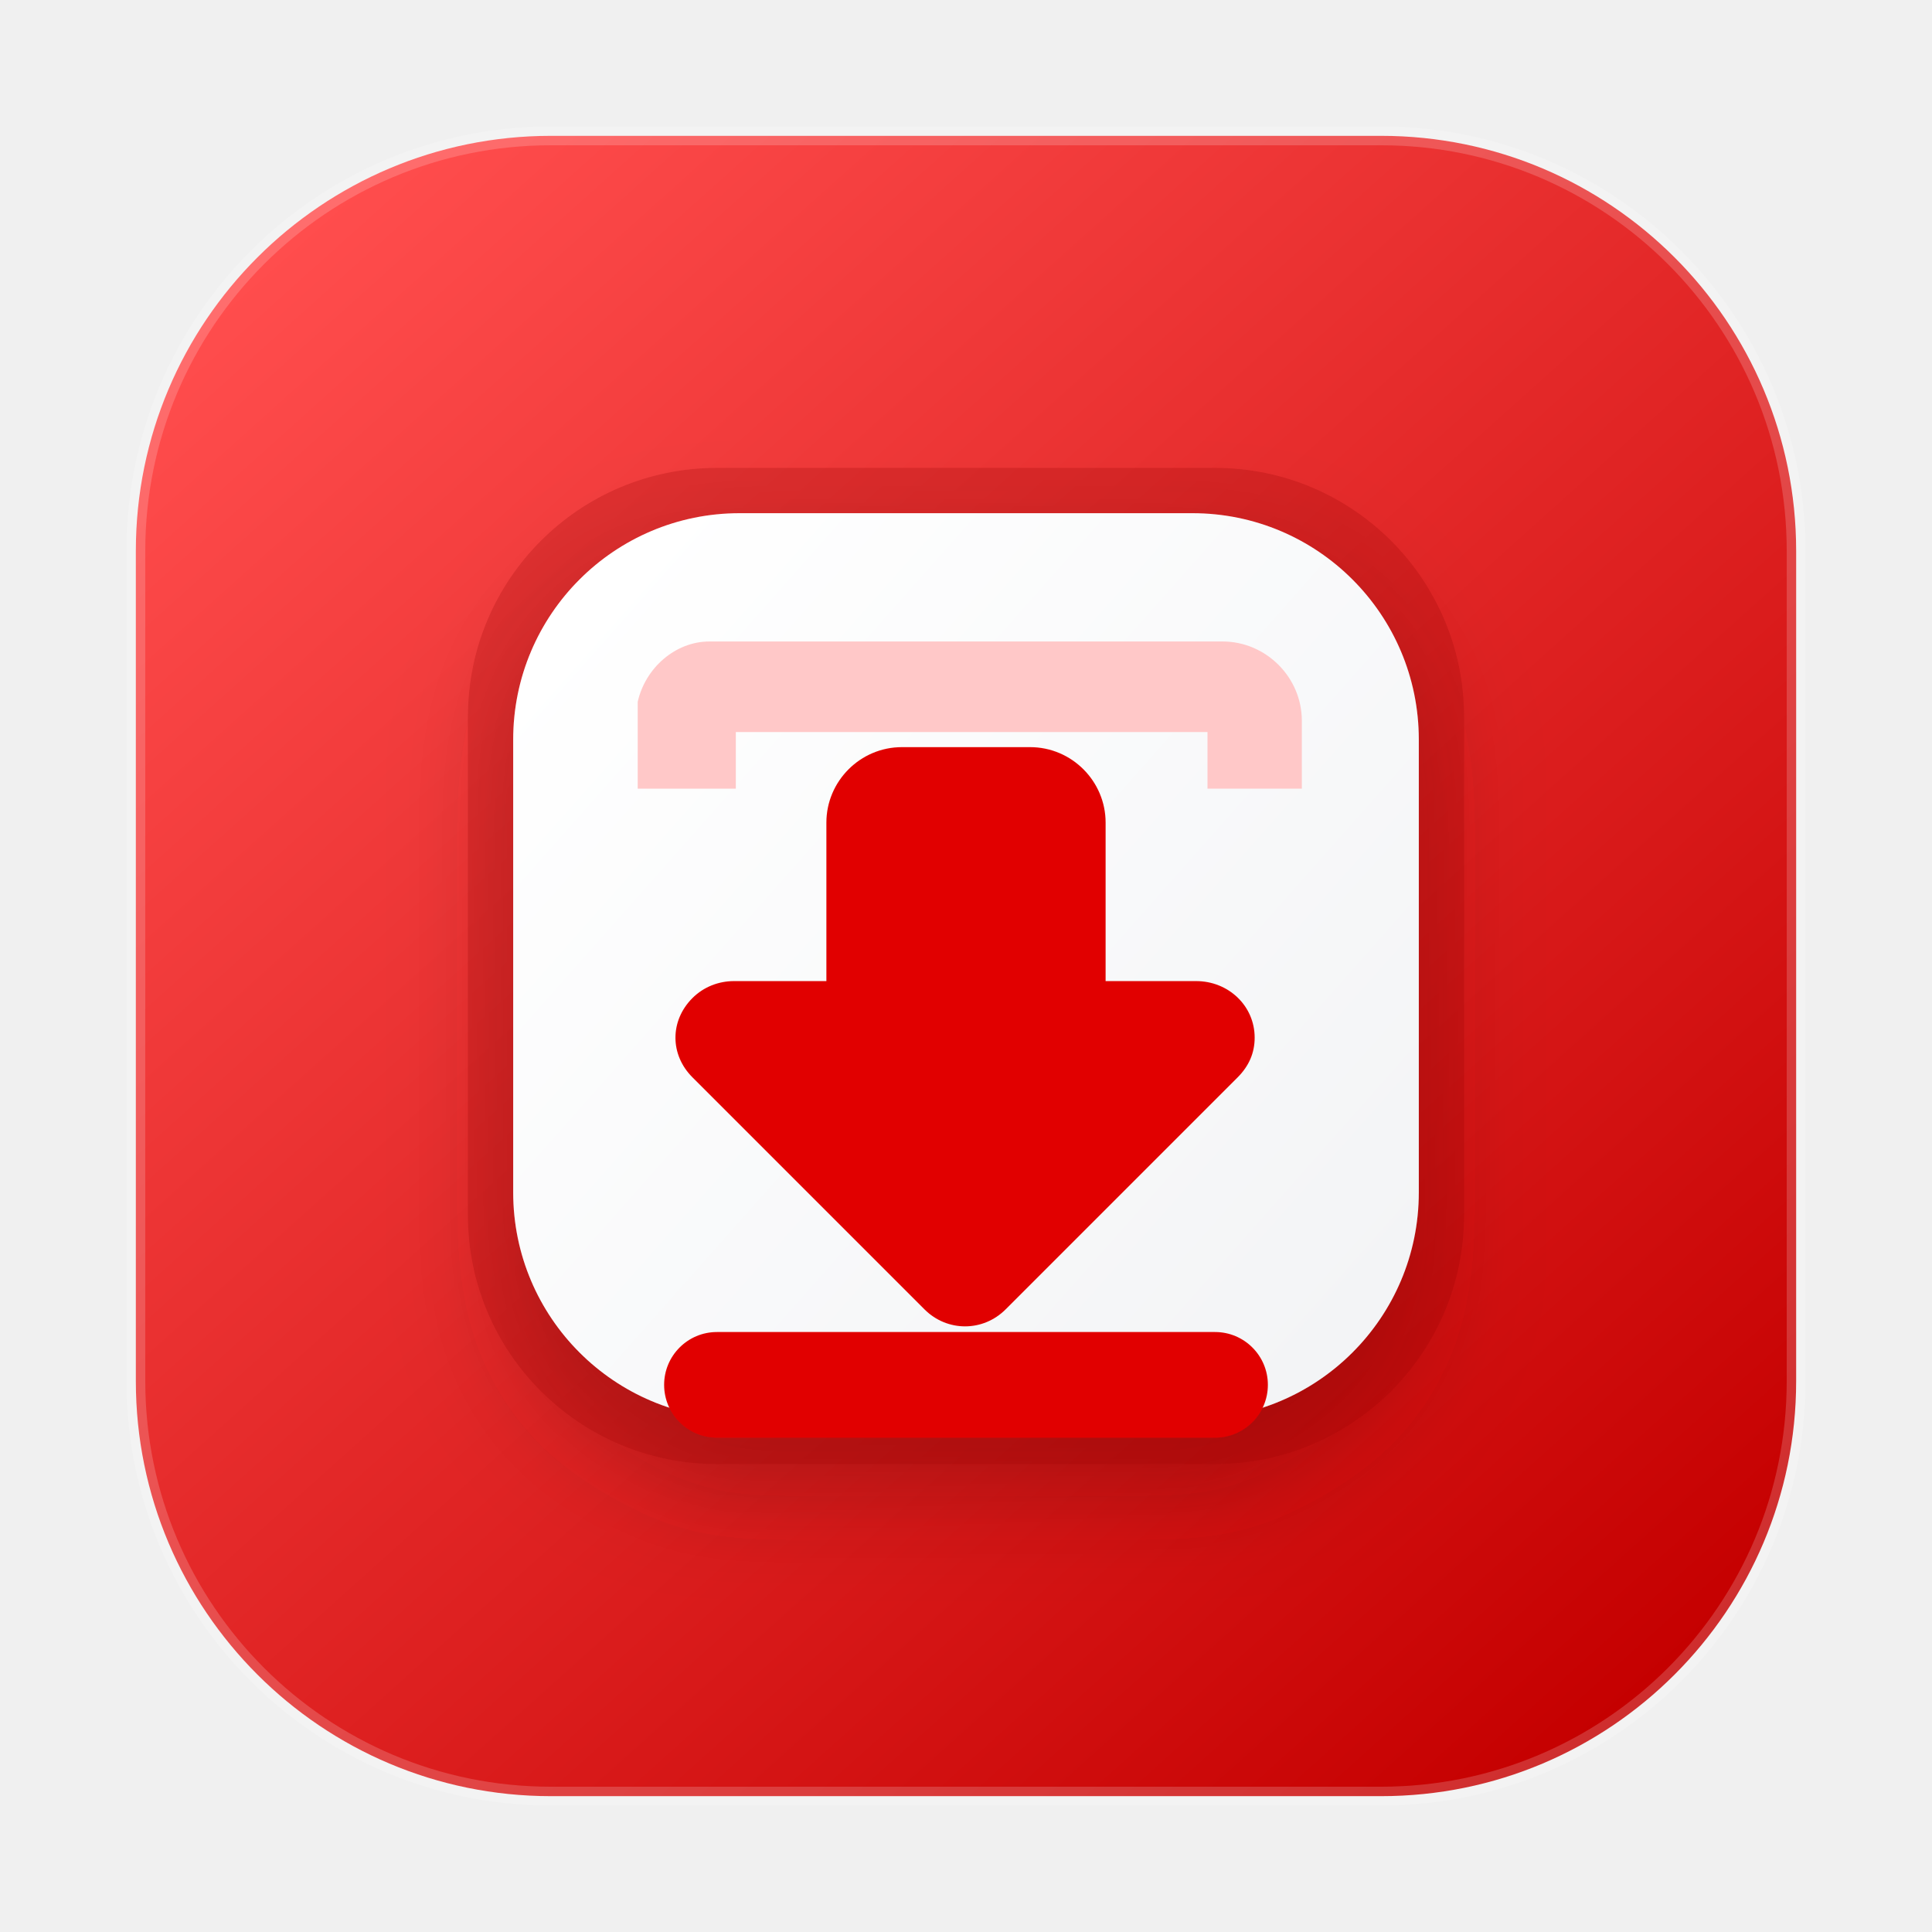
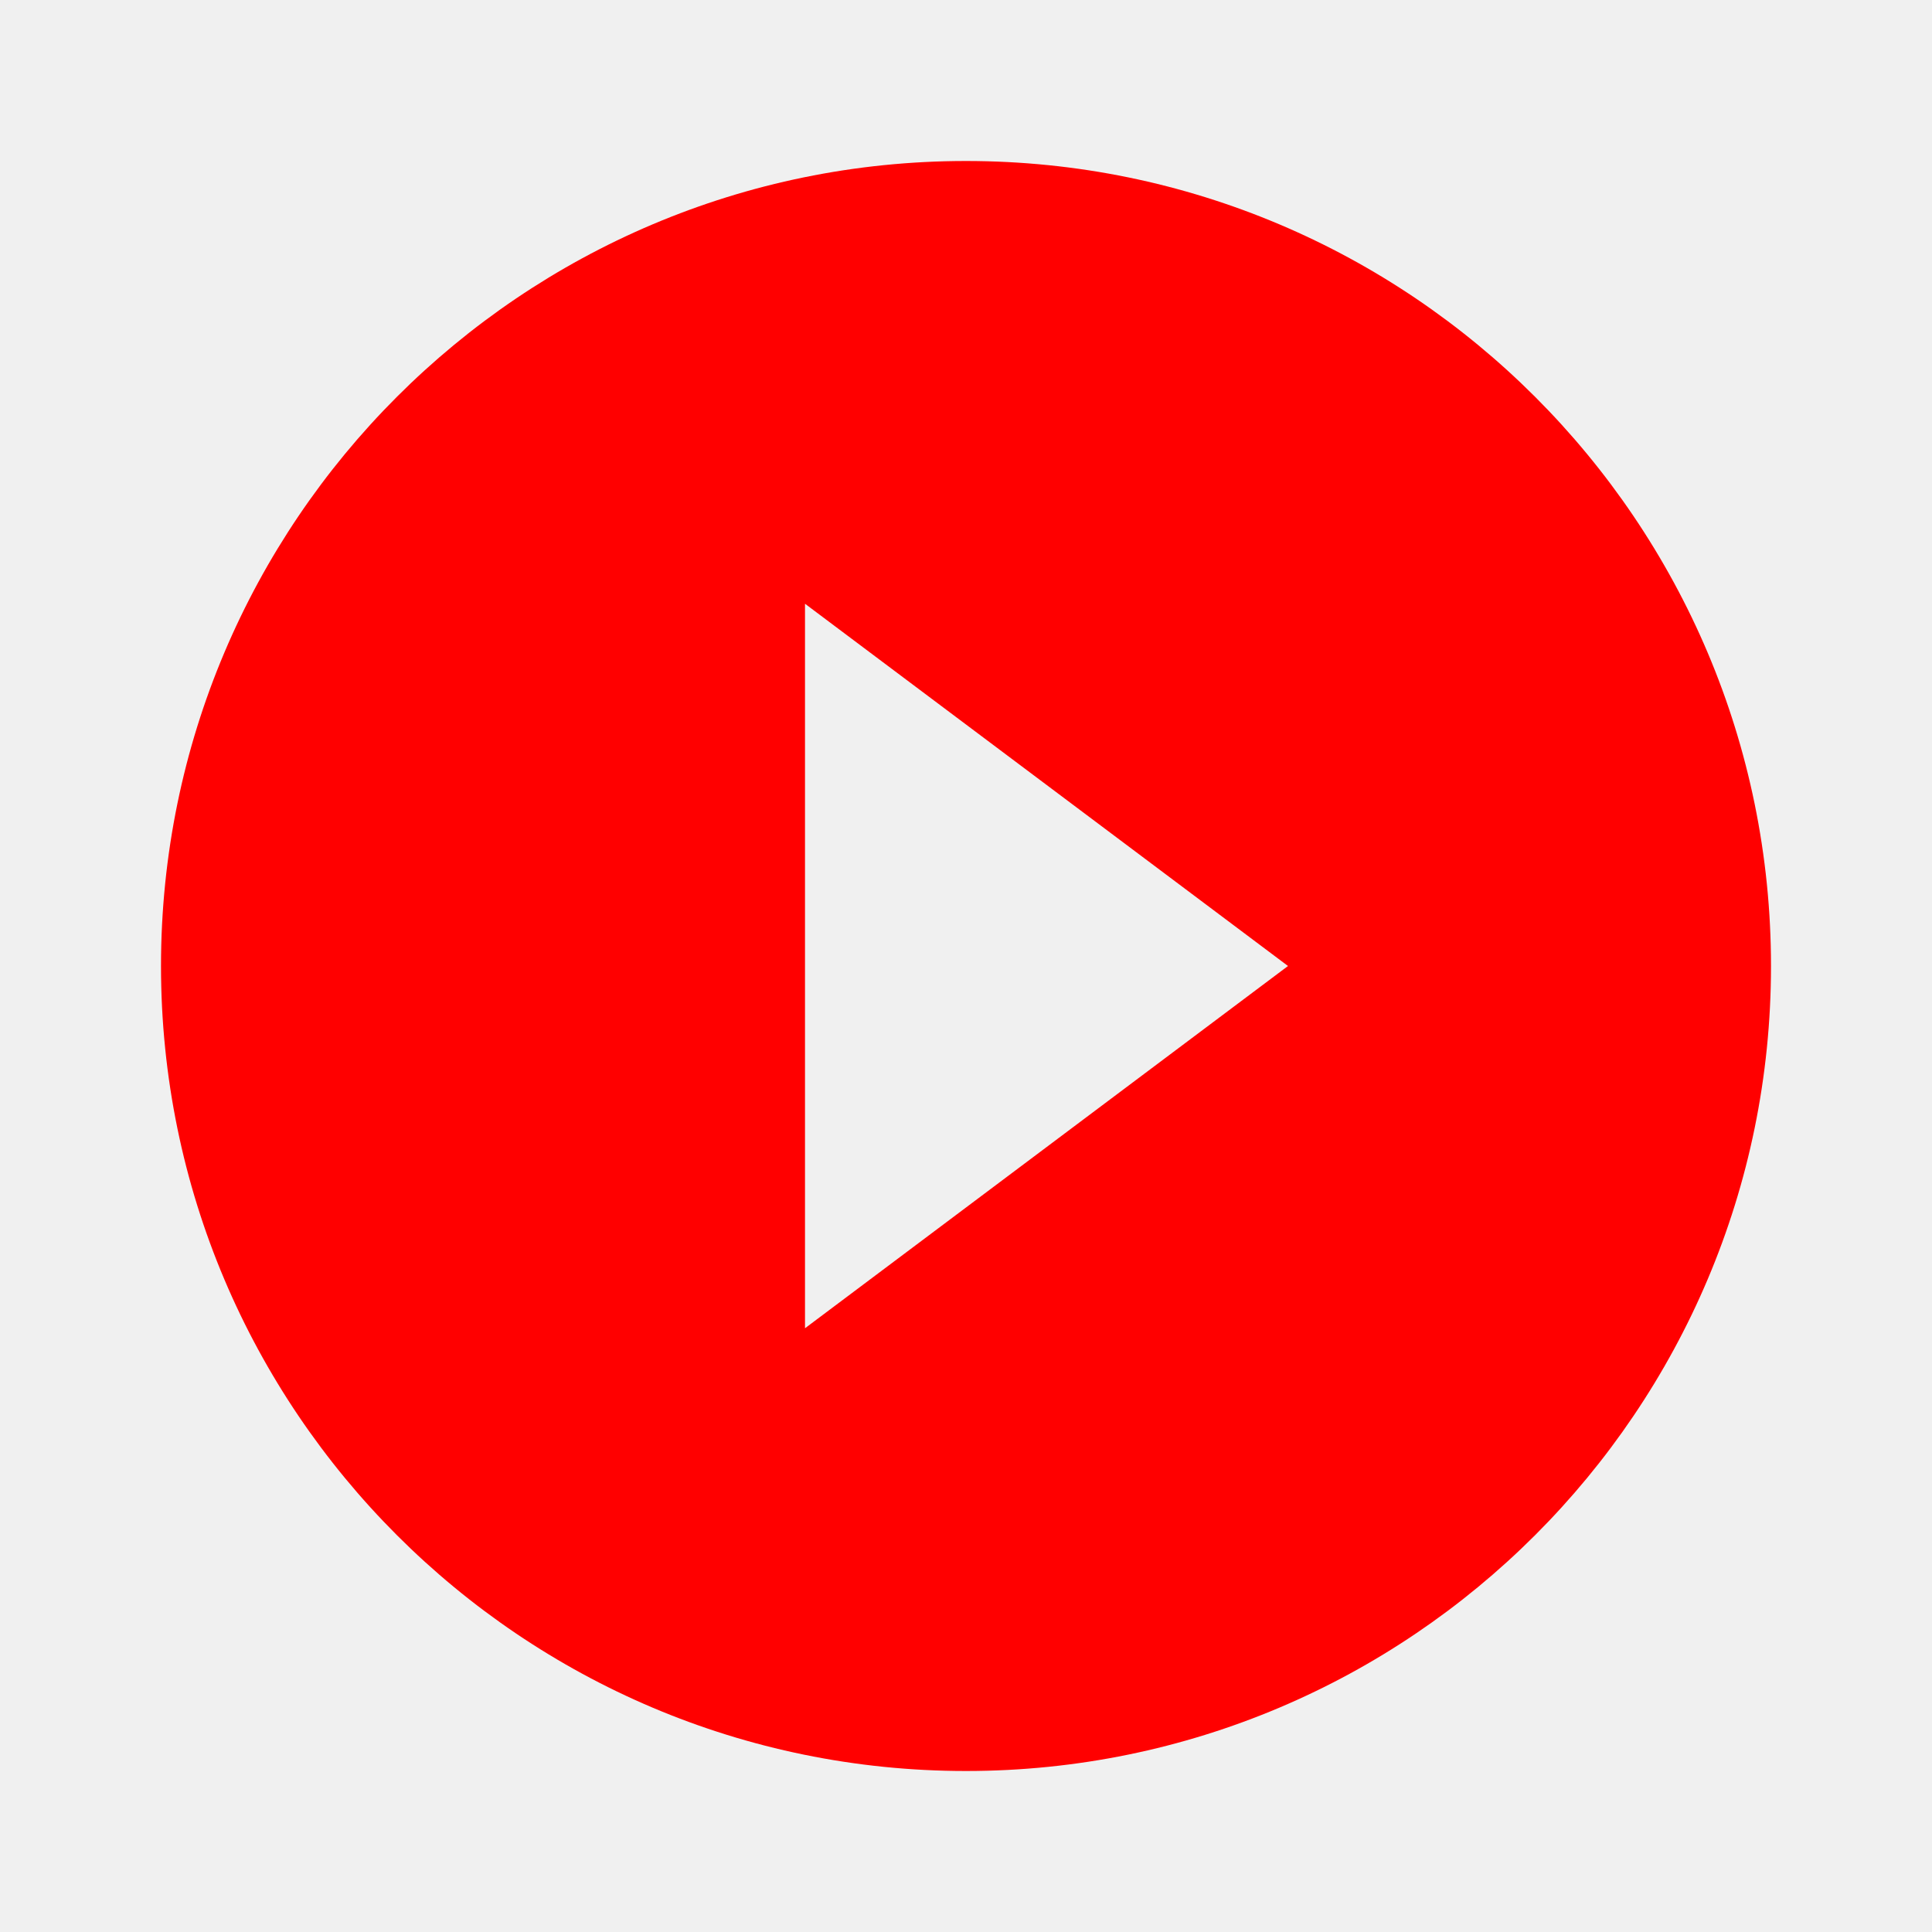
- <svg xmlns="http://www.w3.org/2000/svg" width="1024" height="1024" viewBox="0 0 1024 1024" fill="none">
-   <defs>
-     <linearGradient id="bg" x1="160" y1="120" x2="864" y2="904" gradientUnits="userSpaceOnUse">
-       <stop stop-color="#FF4D4D" />
-       <stop offset="1" stop-color="#C50000" />
-     </linearGradient>
-     <linearGradient id="plate" x1="300" y1="324" x2="724" y2="700" gradientUnits="userSpaceOnUse">
-       <stop stop-color="#FFFFFF" />
-       <stop offset="1" stop-color="#F3F4F6" />
-     </linearGradient>
-     <filter id="softShadow" x="170" y="170" width="684" height="684" filterUnits="userSpaceOnUse" color-interpolation-filters="sRGB">
-       <feDropShadow dx="0" dy="28" stdDeviation="24" flood-color="#3A0000" flood-opacity="0.25" />
-     </filter>
-   </defs>
-   <rect x="72" y="72" width="880" height="880" rx="220" fill="url(#bg)" />
-   <rect x="72" y="72" width="880" height="880" rx="220" stroke="#FFFFFF" stroke-opacity="0.18" stroke-width="10" />
-   <g filter="url(#softShadow)">
-     <rect x="248" y="248" width="528" height="528" rx="132" fill="#8E0000" fill-opacity="0.22" />
-     <rect x="272" y="272" width="480" height="480" rx="120" fill="url(#plate)" />
-     <path d="M438 436C438 414 456 396 478 396H546C568 396 586 414 586 436V520H634C651 520 665 533 665 550C665 558 662 565 656 571L533 694C521 706 502 706 490 694L367 571C355 559 355 541 367 529C373 523 381 520 389 520H438V436Z" fill="#E10600" />
-     <rect x="352" y="706" width="320" height="56" rx="28" fill="#E10600" />
-     <path d="M338 372C342 354 358 340 376 340H648C671 340 690 359 690 382V418H640V388H390V418H338V372Z" fill="#FFC8C8" />
-   </g>
+ <svg xmlns="http://www.w3.org/2000/svg" width="1024" height="1024" viewBox="0 0 24 24">
+   <path fill="#FF0000" d="M12 2C6.48 2 2 6.48 2 12s4.48 10 10 10 10-4.48 10-10S17.52 2 12 2zm-2 14.5v-9l6 4.5-6 4.5z" />
</svg>
